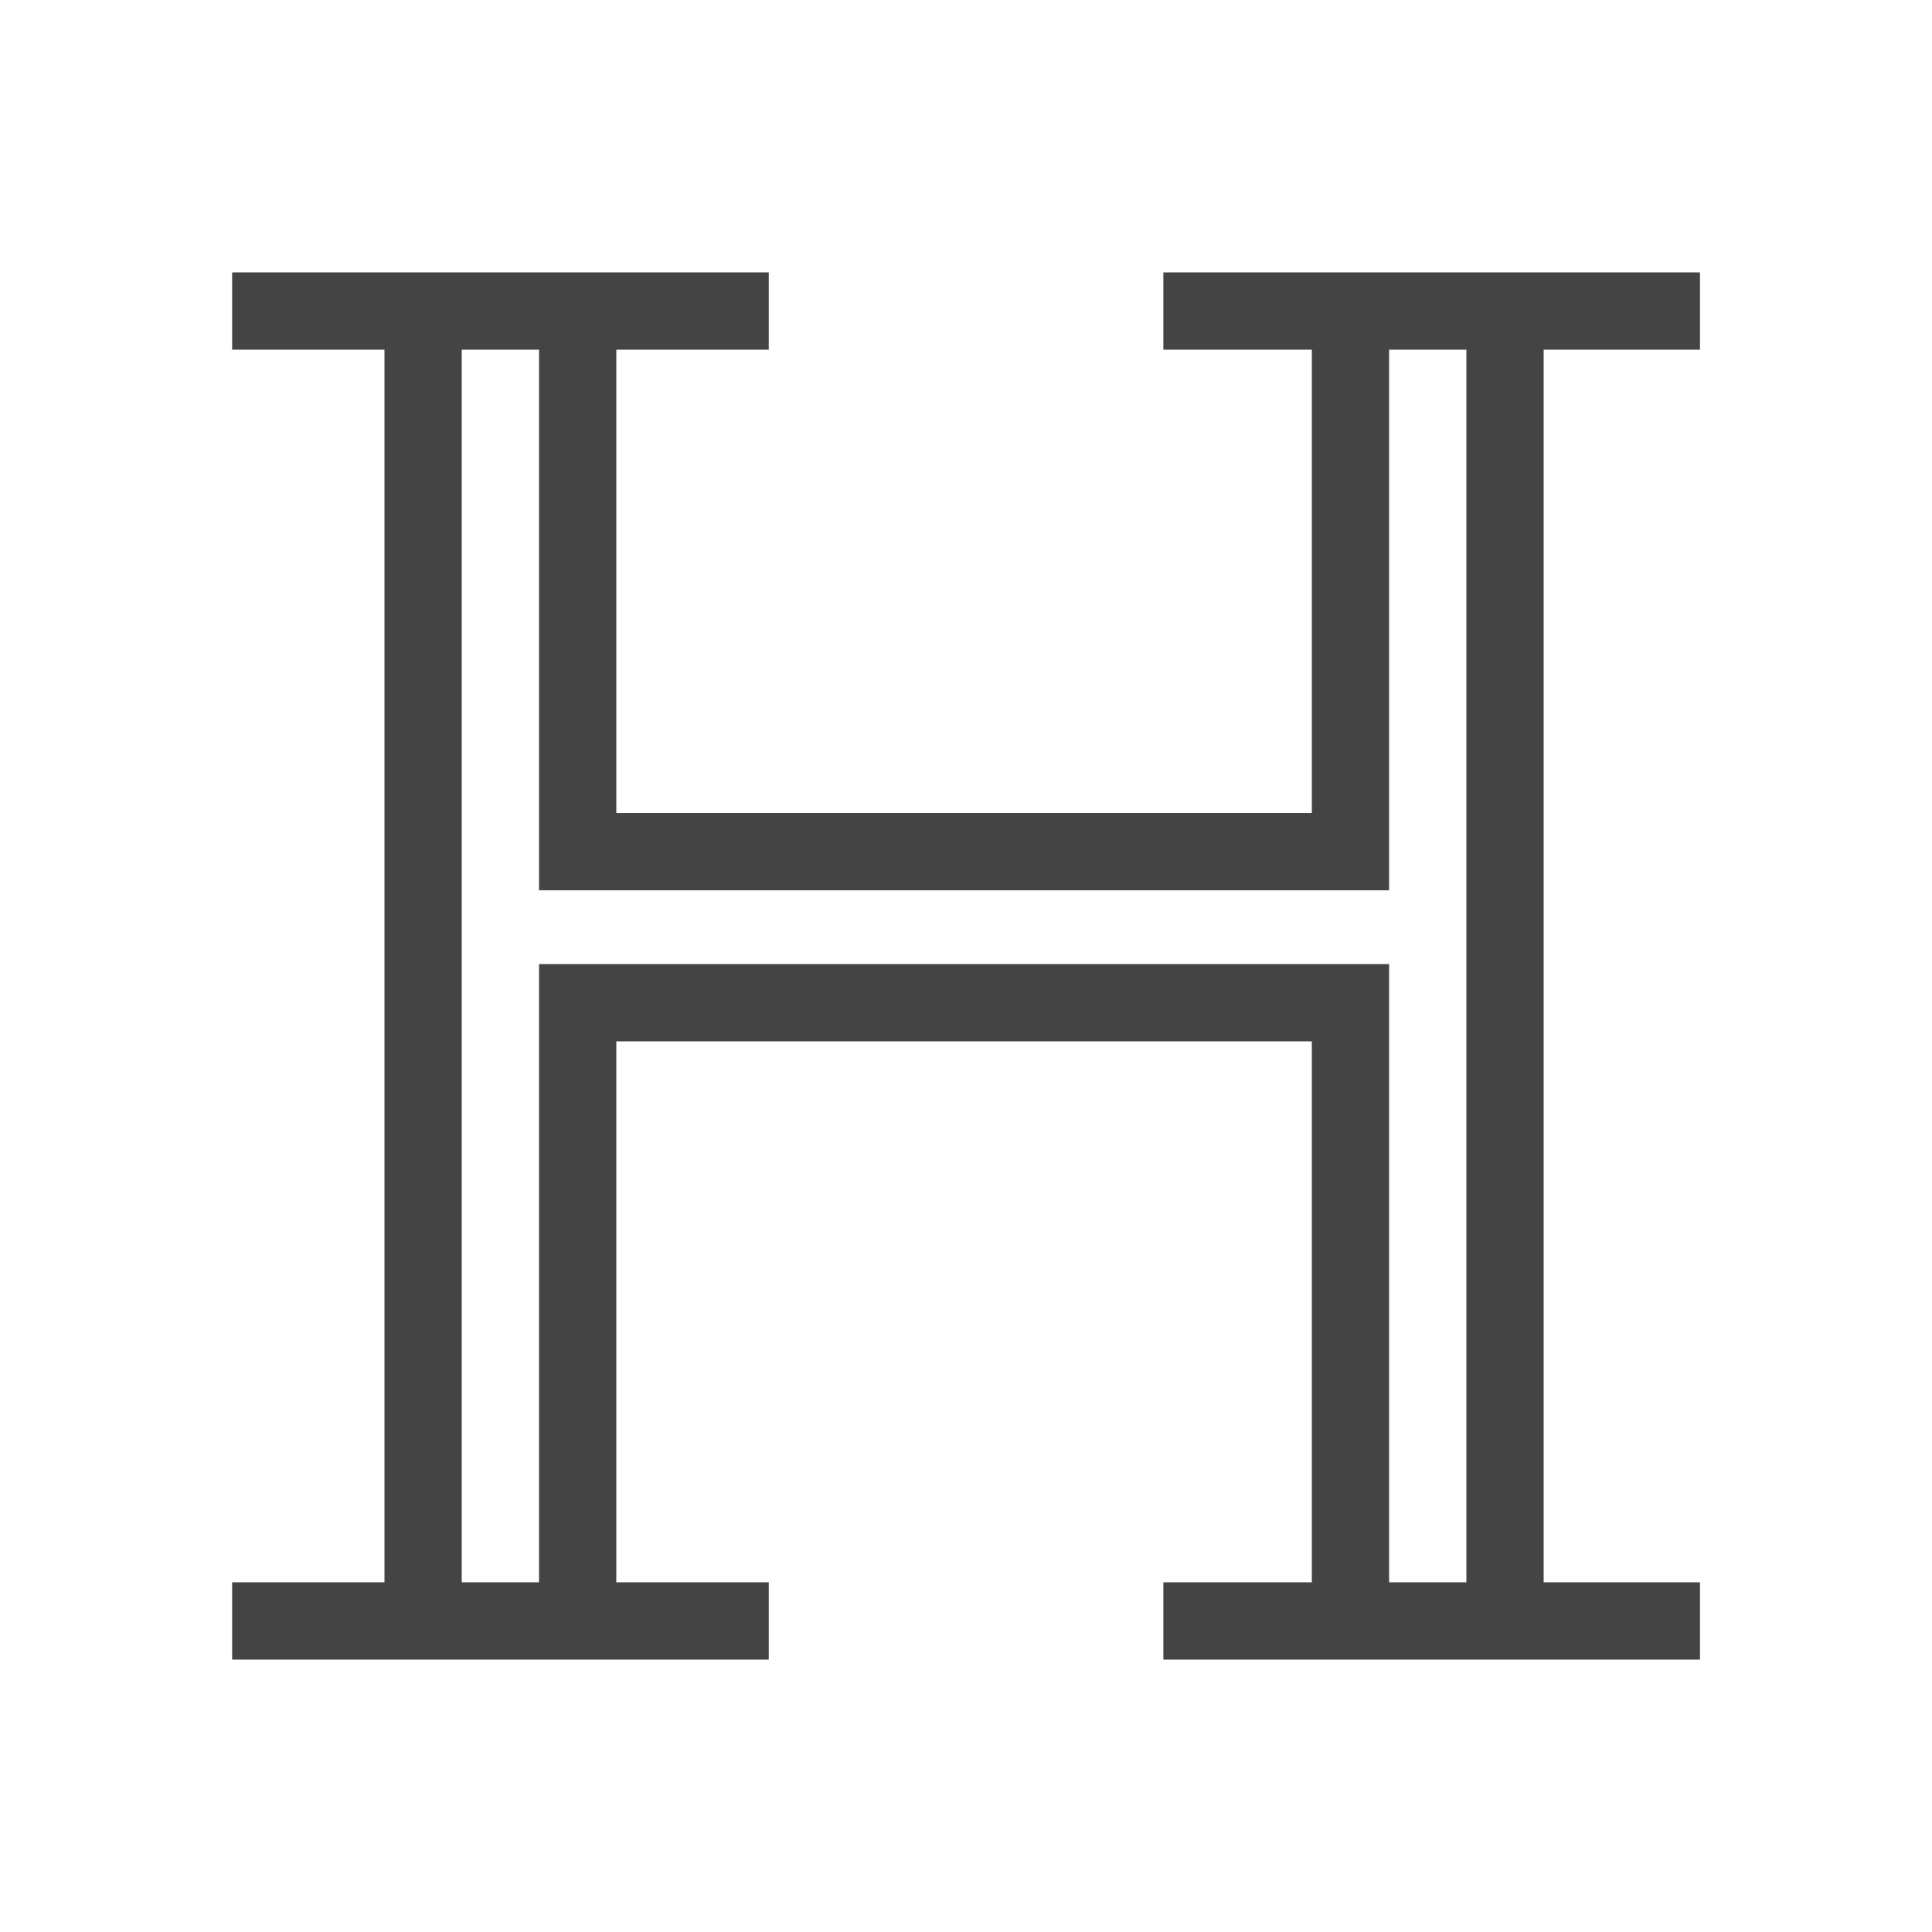
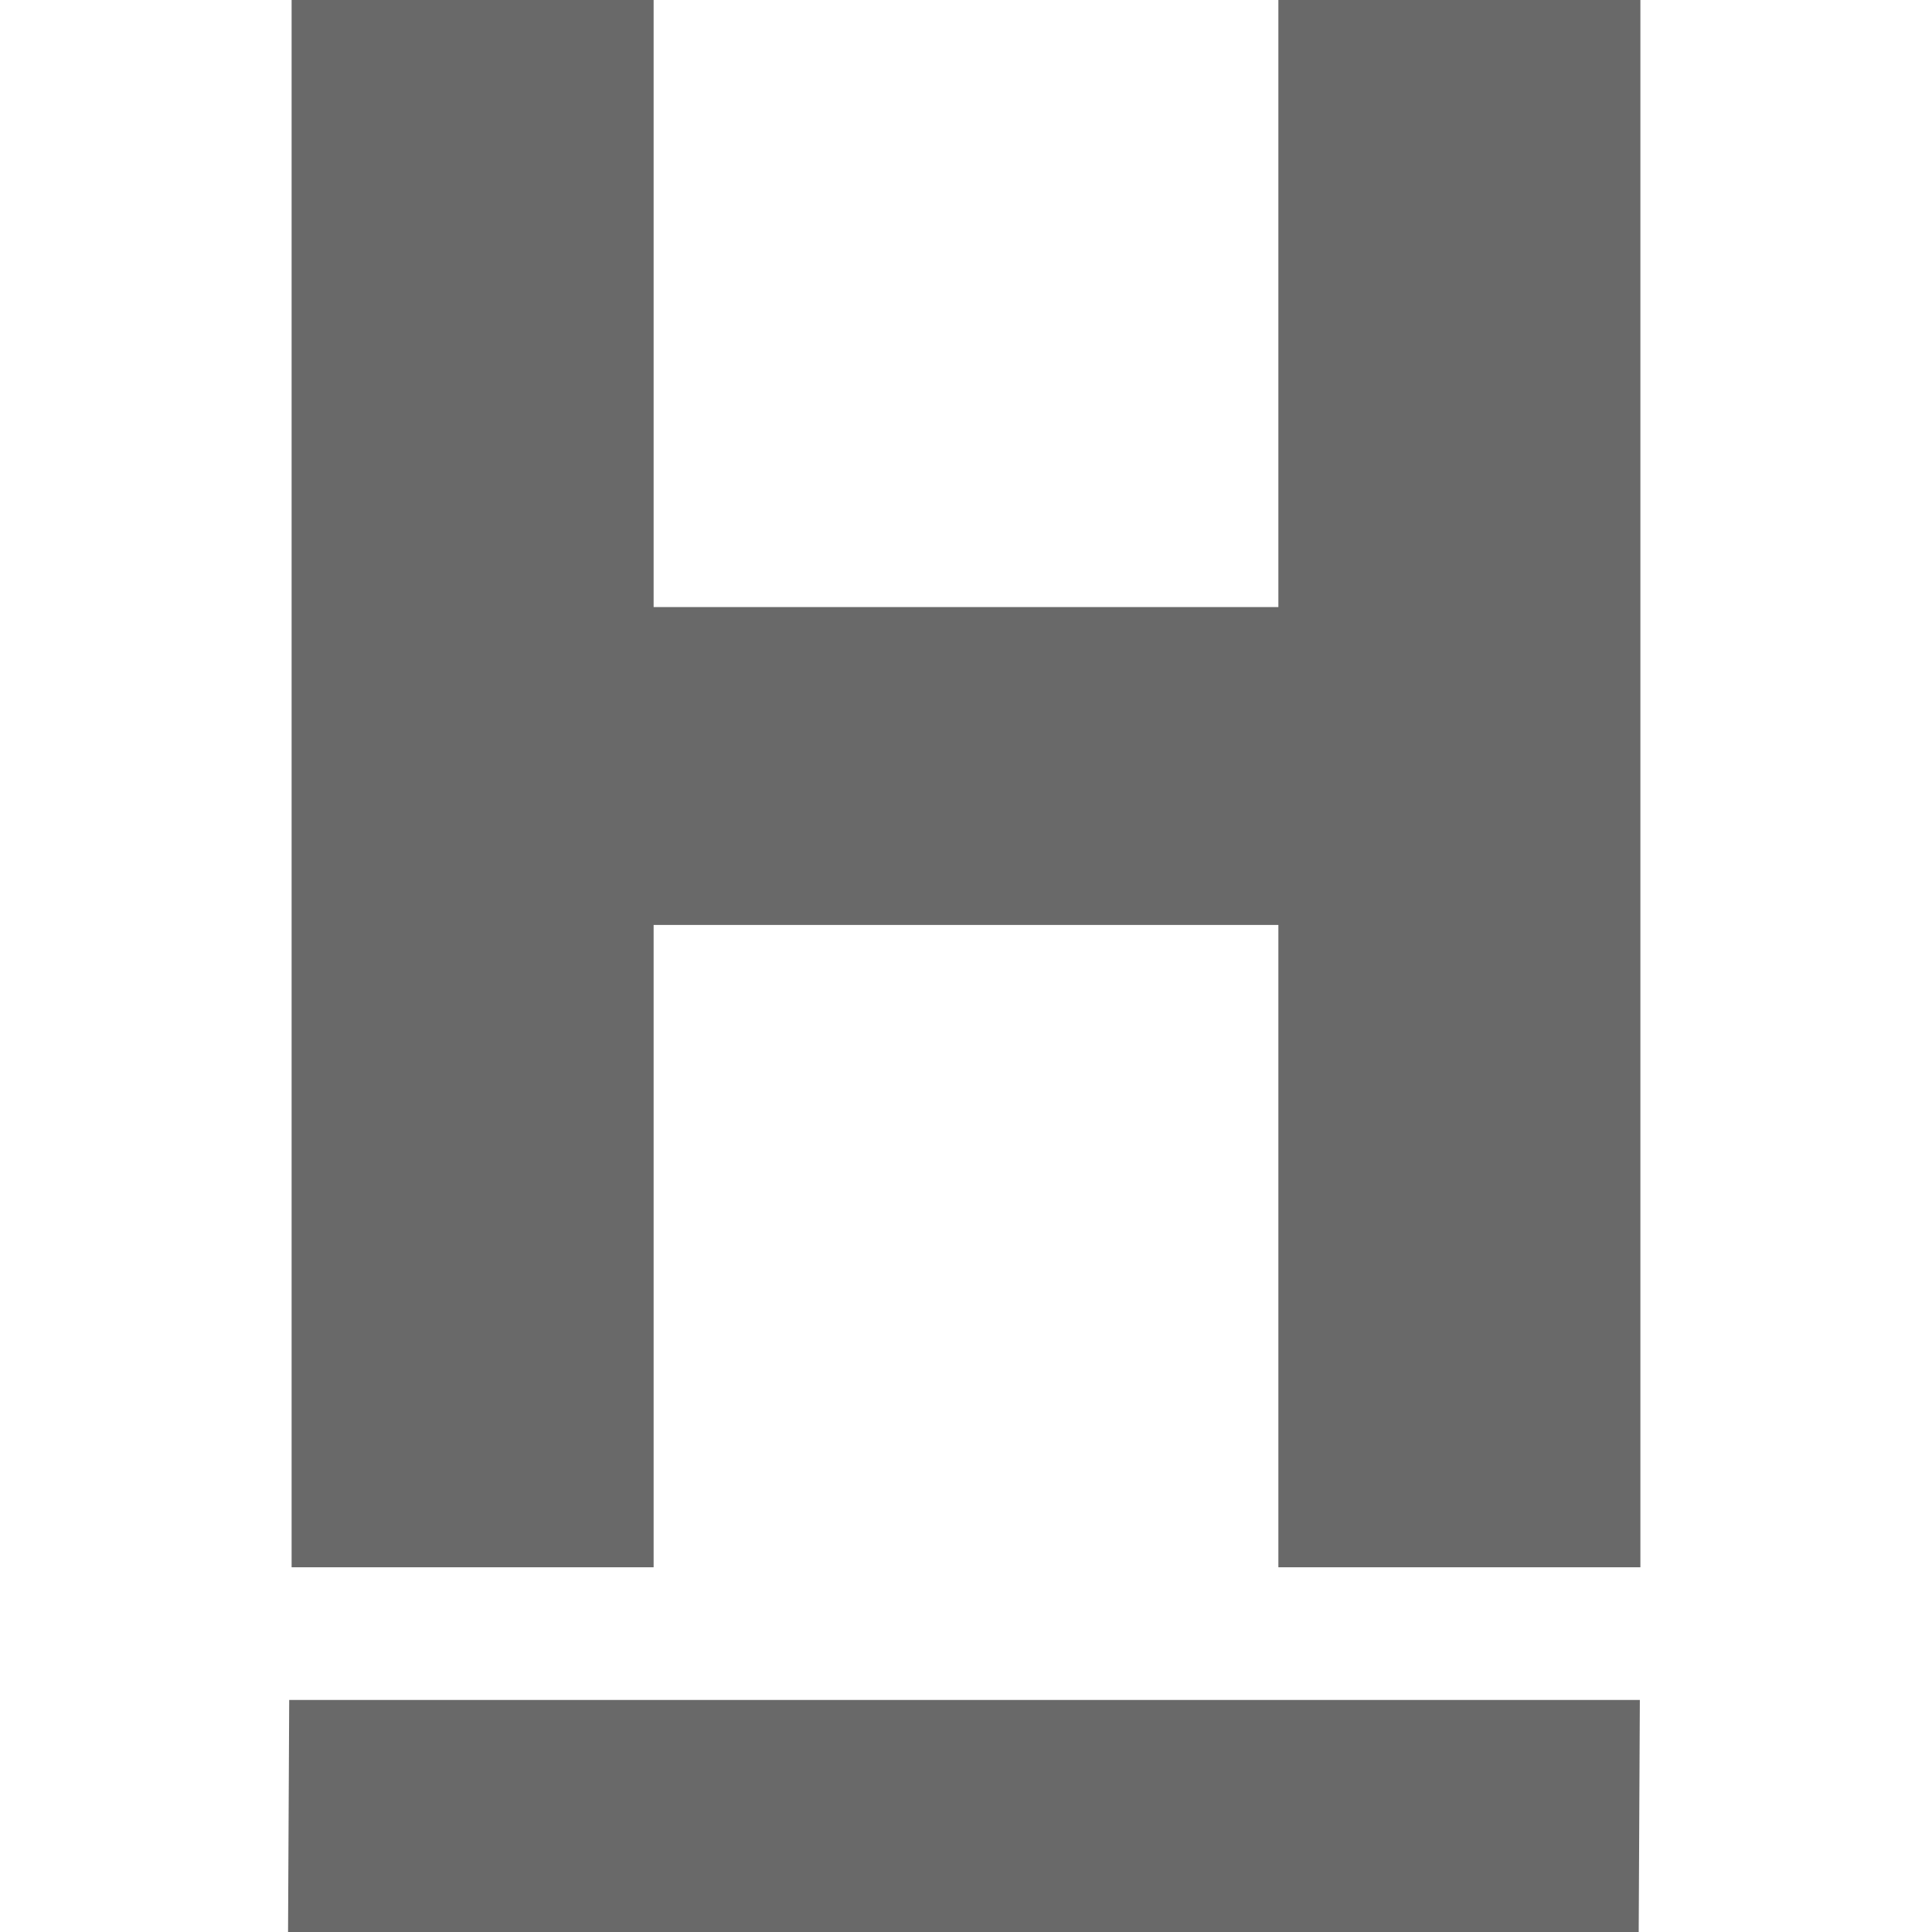
- <svg xmlns="http://www.w3.org/2000/svg" version="1.1" width="32" height="32" viewBox="0 0 32 32">
-   <path fill="#444" d="M12.733 5.792v-1.28h-8.888v1.28h8.888zM6.368 26.849h1.28v-21.761h-1.28v21.761zM8.928 14.746h14.080v-9.722h-1.28v8.442h-11.52v-8.387h-1.28v9.668zM10.208 17.248h11.52v9.722h1.28v-11.002h-14.080v10.94h1.28v-9.66zM24.288 26.656h1.28v-21.568h-1.28v21.568zM12.733 27.488v-1.28h-8.888v1.28h8.888zM28.157 5.792v-1.28h-8.888v1.28h8.888zM28.157 27.488v-1.28h-8.888v1.28h8.888z" />
+ <svg xmlns="http://www.w3.org/2000/svg" version="1.1" width="32" height="32" viewBox="0 0 32 32" id="svg3202">
+   <defs id="defs3206" />
+   <path id="path3757" style="font-style:normal;font-variant:normal;font-weight:800;font-stretch:normal;font-size:40px;line-height:125%;font-family:Raleway;-inkscape-font-specification:'Raleway, Ultra-Bold';font-variant-ligatures:normal;font-variant-caps:normal;font-variant-numeric:normal;font-feature-settings:normal;text-align:start;letter-spacing:0px;word-spacing:0px;writing-mode:lr-tb;text-anchor:start;fill:#696969;fill-opacity:1;stroke:none;stroke-width:0.914px;stroke-linecap:butt;stroke-linejoin:miter;stroke-opacity:1" d="M 27.17,0 V 25.959 H 21.174 V 15.32 H 10.826 V 25.959 H 4.83 V 0 H 10.826 V 10.055 H 21.174 V 0 Z" />
+   <path id="path3759" style="font-style:normal;font-variant:normal;font-weight:800;font-stretch:normal;font-size:40px;line-height:125%;font-family:Raleway;-inkscape-font-specification:'Raleway, Ultra-Bold';font-variant-ligatures:normal;font-variant-caps:normal;font-variant-numeric:normal;font-feature-settings:normal;text-align:start;letter-spacing:0px;word-spacing:0px;writing-mode:lr-tb;text-anchor:start;fill:#696969;fill-opacity:1;stroke:none;stroke-width:0.679px;stroke-linecap:butt;stroke-linejoin:miter;stroke-opacity:1" d="M 4.79,28.157 H 27.161 L 27.142,32 H 4.771 Z" />
</svg>
